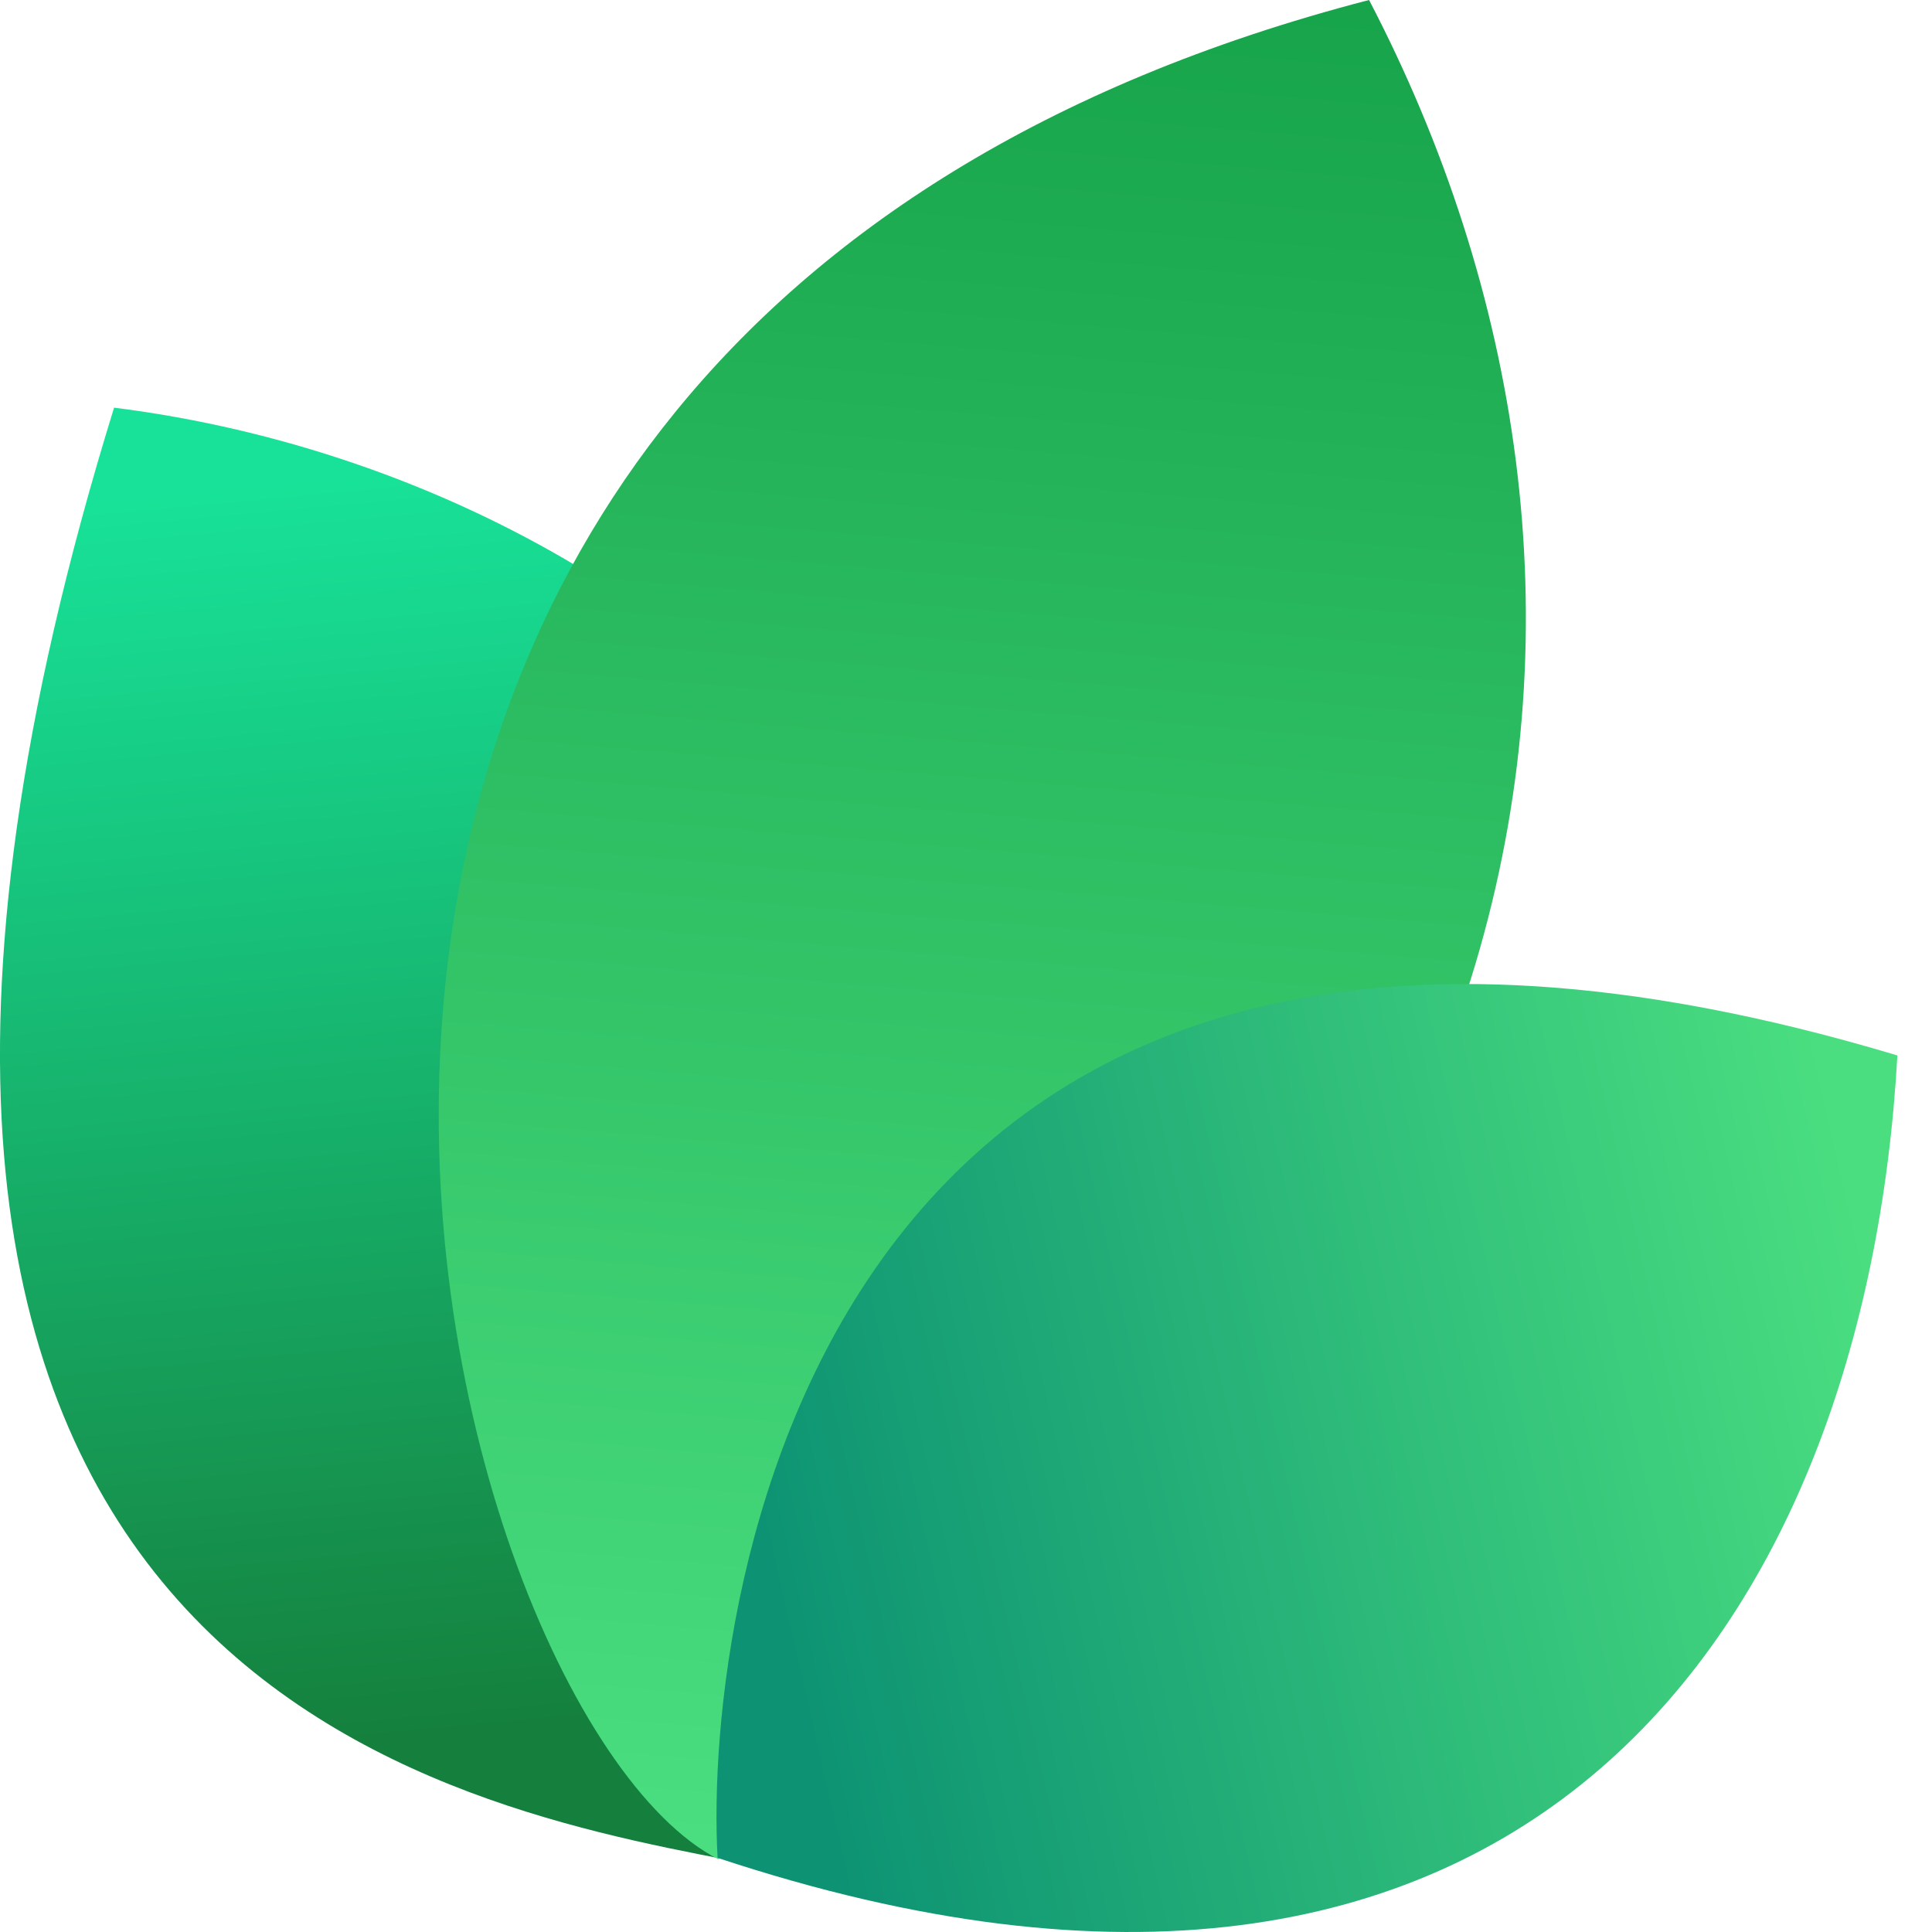
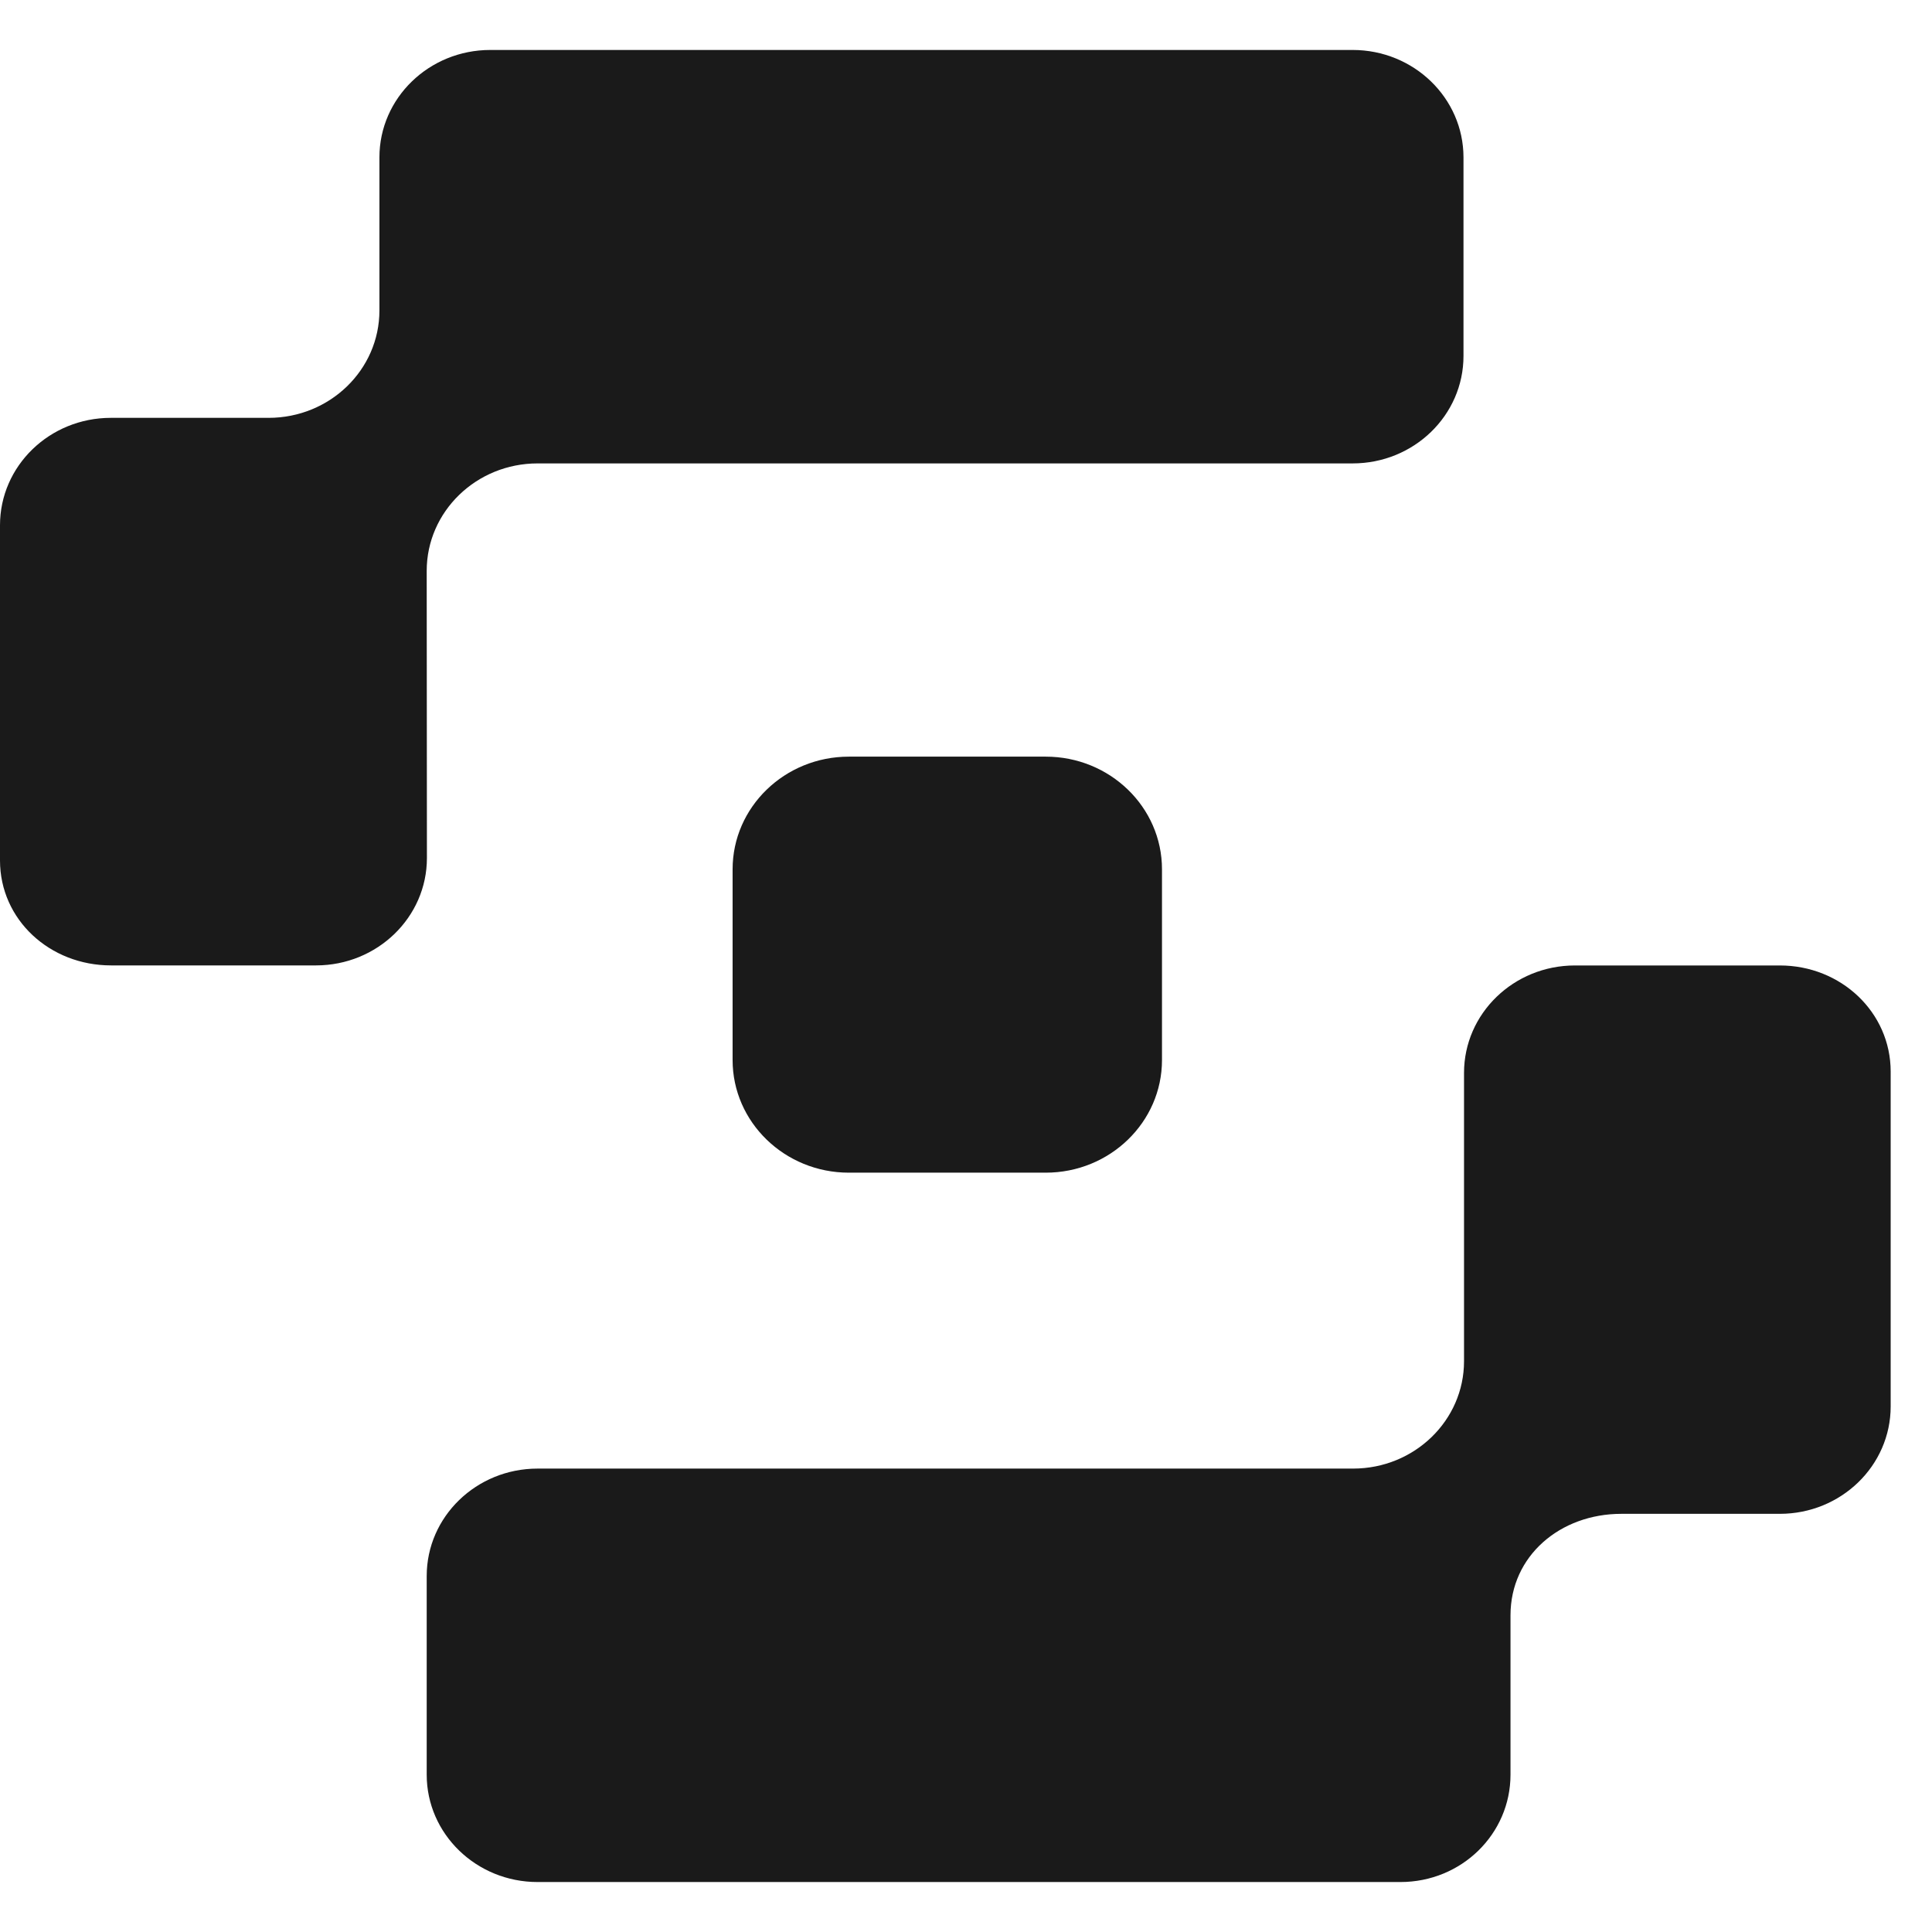
- <svg xmlns="http://www.w3.org/2000/svg" width="24" height="24" viewBox="0 0 24 24" fill="none">
-   <path d="M9.061 23.108C5.268 22.377 -3.391 20.627 1.417 5.064C9.634 6.099 16.973 14.064 9.061 23.108Z" fill="url(#paint0_linear_17557_2021)" />
-   <path d="M8.919 23.094C5.276 21.222 0.784 4.209 17.007 0C20.757 7.193 19.621 16.545 8.919 23.094Z" fill="url(#paint1_linear_17557_2021)" />
-   <path d="M8.914 23.079C8.735 19.882 10.159 9.085 23.57 13.111C23.181 20.123 18.984 26.418 8.914 23.079Z" fill="url(#paint2_linear_17557_2021)" />
-   <defs>
-     <linearGradient id="paint0_linear_17557_2021" x1="3.776" y1="5.916" x2="5.232" y2="21.559" gradientUnits="userSpaceOnUse">
-       <stop stop-color="#18E299" />
-       <stop offset="1" stop-color="#15803D" />
-     </linearGradient>
-     <linearGradient id="paint1_linear_17557_2021" x1="12.171" y1="-0.718" x2="10.19" y2="22.983" gradientUnits="userSpaceOnUse">
-       <stop stop-color="#16A34A" />
-       <stop offset="1" stop-color="#4ADE80" />
-     </linearGradient>
-     <linearGradient id="paint2_linear_17557_2021" x1="23.133" y1="15.353" x2="9.338" y2="18.52" gradientUnits="userSpaceOnUse">
-       <stop stop-color="#4ADE80" />
-       <stop offset="1" stop-color="#0D9373" />
-     </linearGradient>
-   </defs>
+ <svg xmlns="http://www.w3.org/2000/svg" width="36" height="36" viewBox="0 0 36 36" fill="none">
+   <path d="M33.164 17.99C34.305 17.99 35.23 18.863 35.23 19.968V26.206C35.23 27.312 34.305 28.208 33.164 28.208H30.212C29.071 28.208 28.146 28.992 28.146 30.098V33.068C28.146 34.173 27.235 35.069 26.094 35.069H10.017C8.876 35.069 7.951 34.173 7.951 33.068V29.367C7.951 28.261 8.876 27.365 10.017 27.365H25.215C26.355 27.364 27.28 26.469 27.28 25.364V19.992C27.28 18.886 28.205 17.99 29.346 17.99H33.164ZM19.486 14.099C20.682 14.099 21.652 15.04 21.652 16.198V19.752C21.652 20.911 20.681 21.851 19.486 21.851H15.817C14.622 21.851 13.651 20.91 13.651 19.752V16.198C13.651 15.039 14.622 14.099 15.817 14.099H19.486ZM25.204 0.931C26.345 0.931 27.269 1.827 27.27 2.932V6.633C27.27 7.739 26.345 8.635 25.204 8.635H10.017C8.876 8.635 7.951 9.532 7.951 10.637L7.955 15.988C7.955 17.093 7.03 17.988 5.89 17.989H2.069C0.928 17.989 2.93505e-05 17.138 0 16.033V9.787C0 8.681 0.925 7.786 2.065 7.786H5.005C6.146 7.786 7.07 6.89 7.07 5.785V2.932C7.07 1.827 7.995 0.931 9.136 0.931H25.204Z" fill="#1A1A1A" />
</svg>
